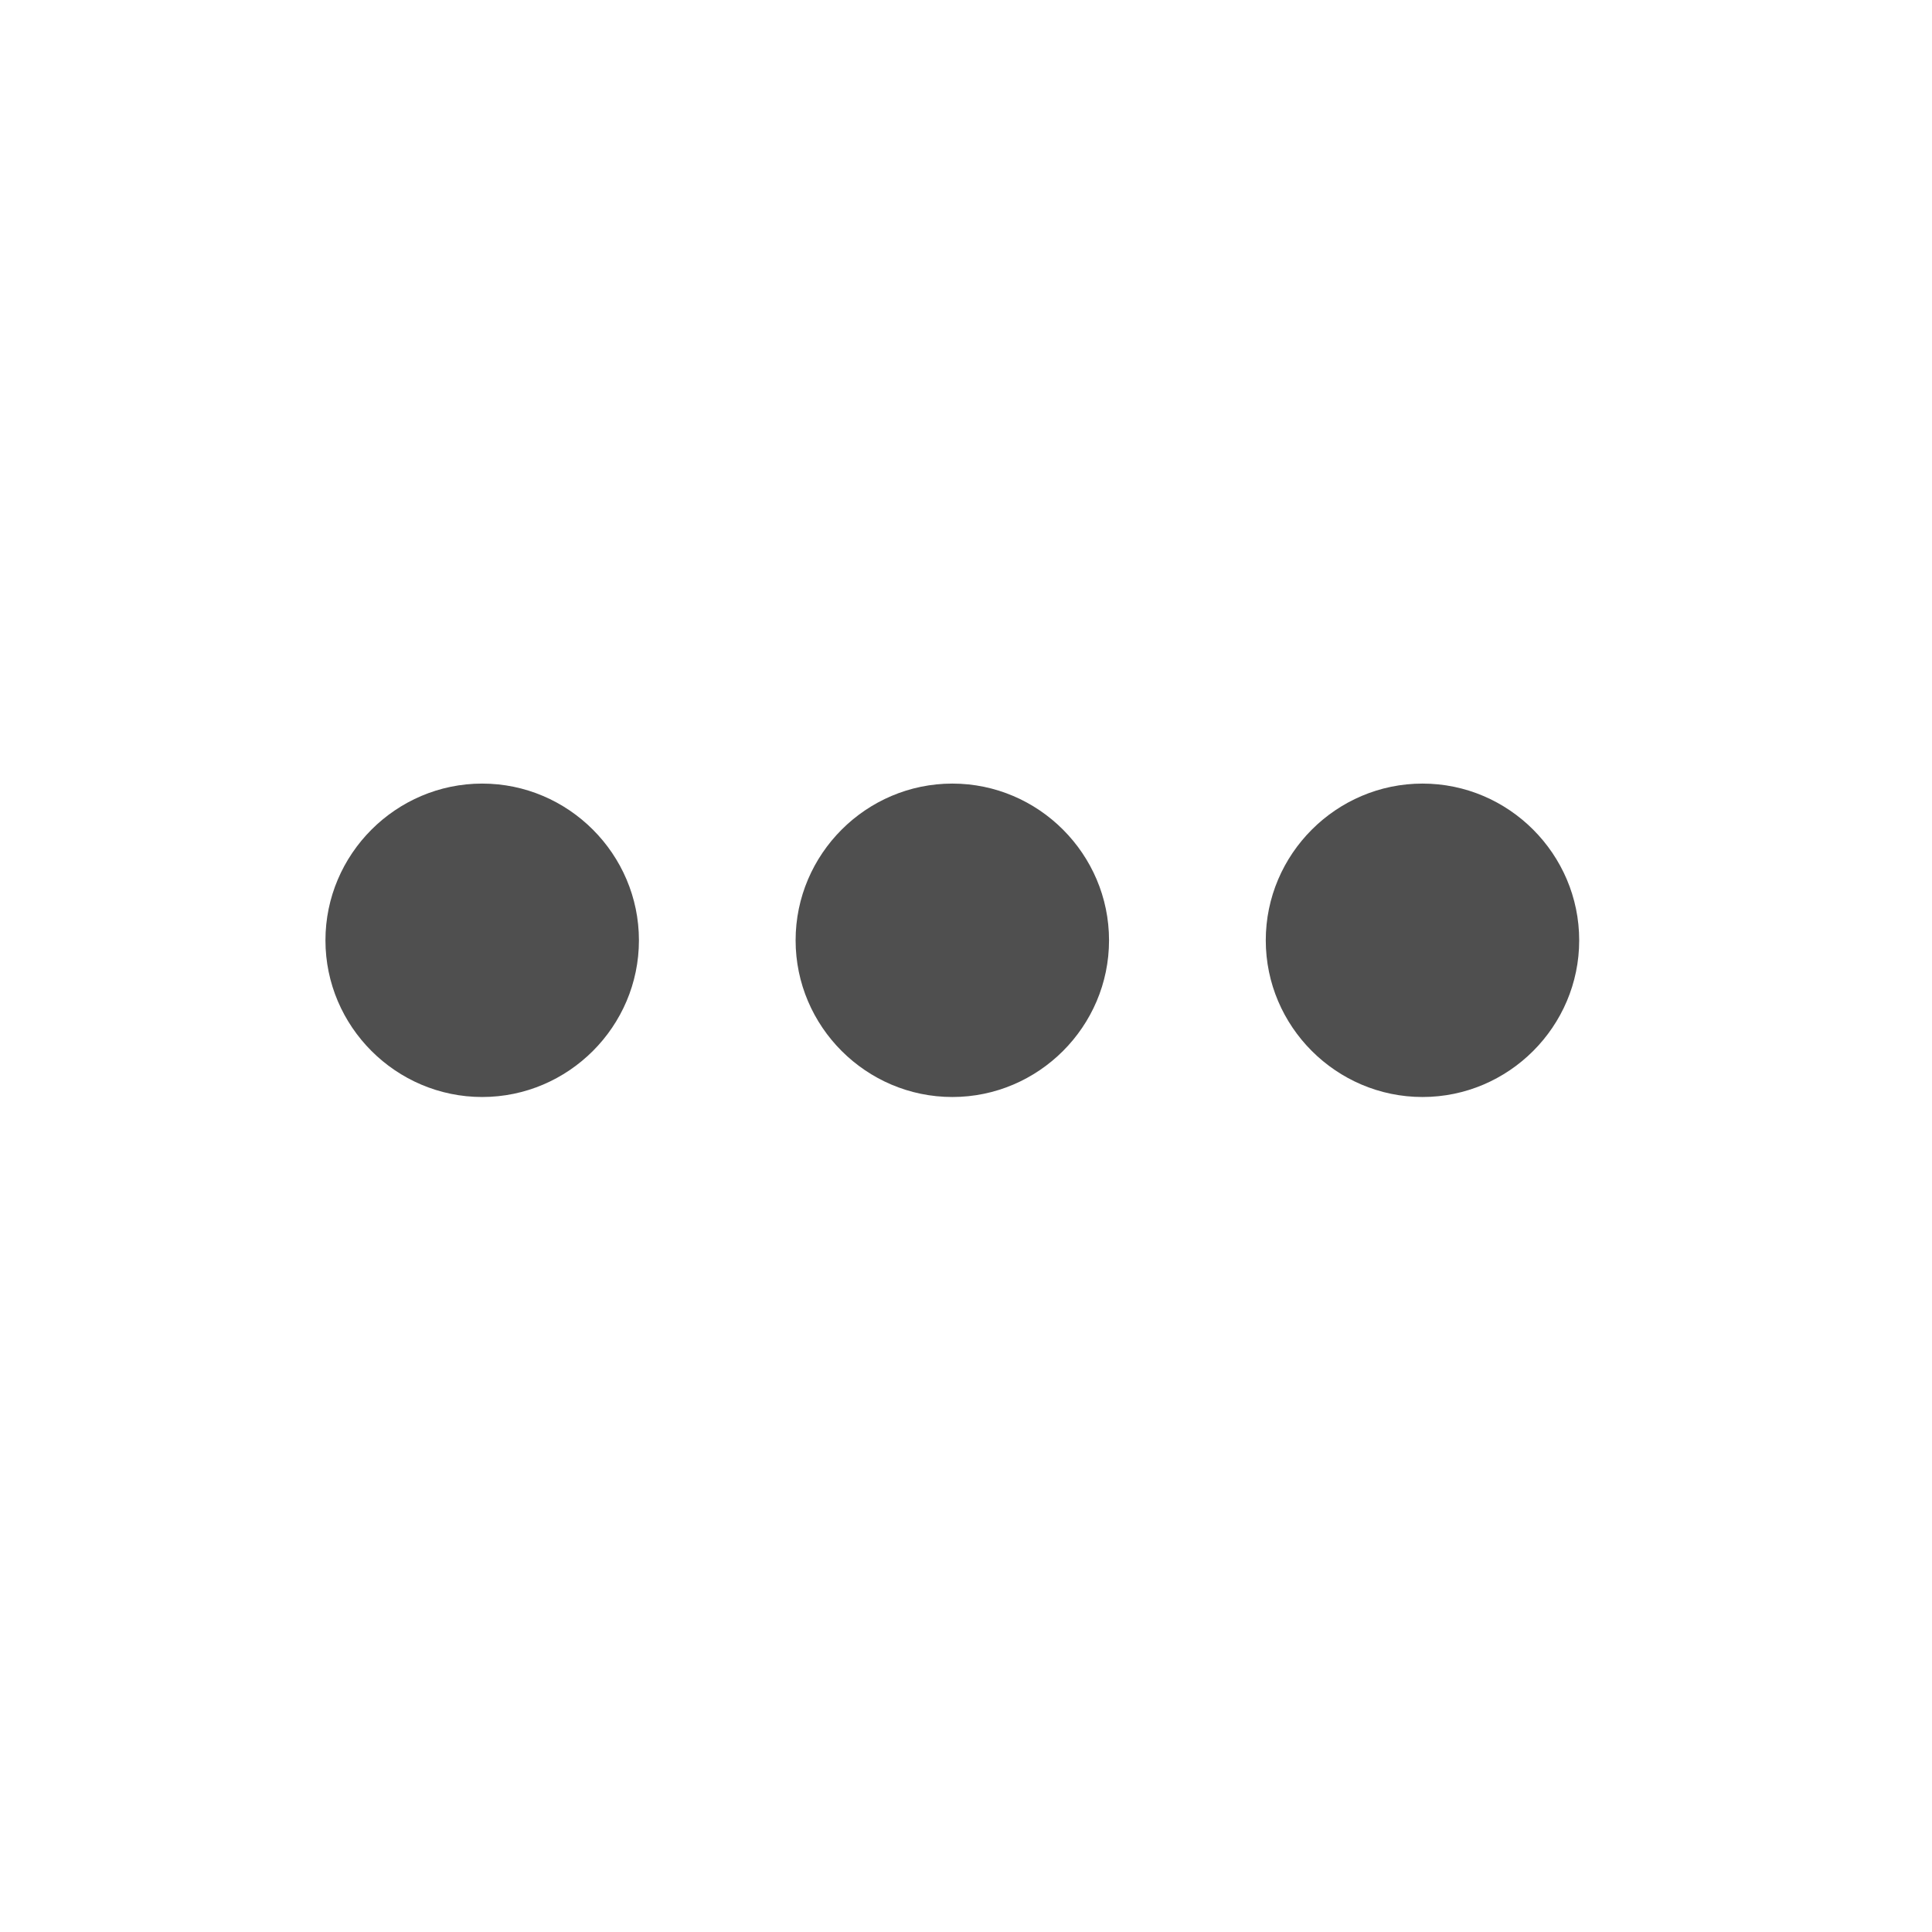
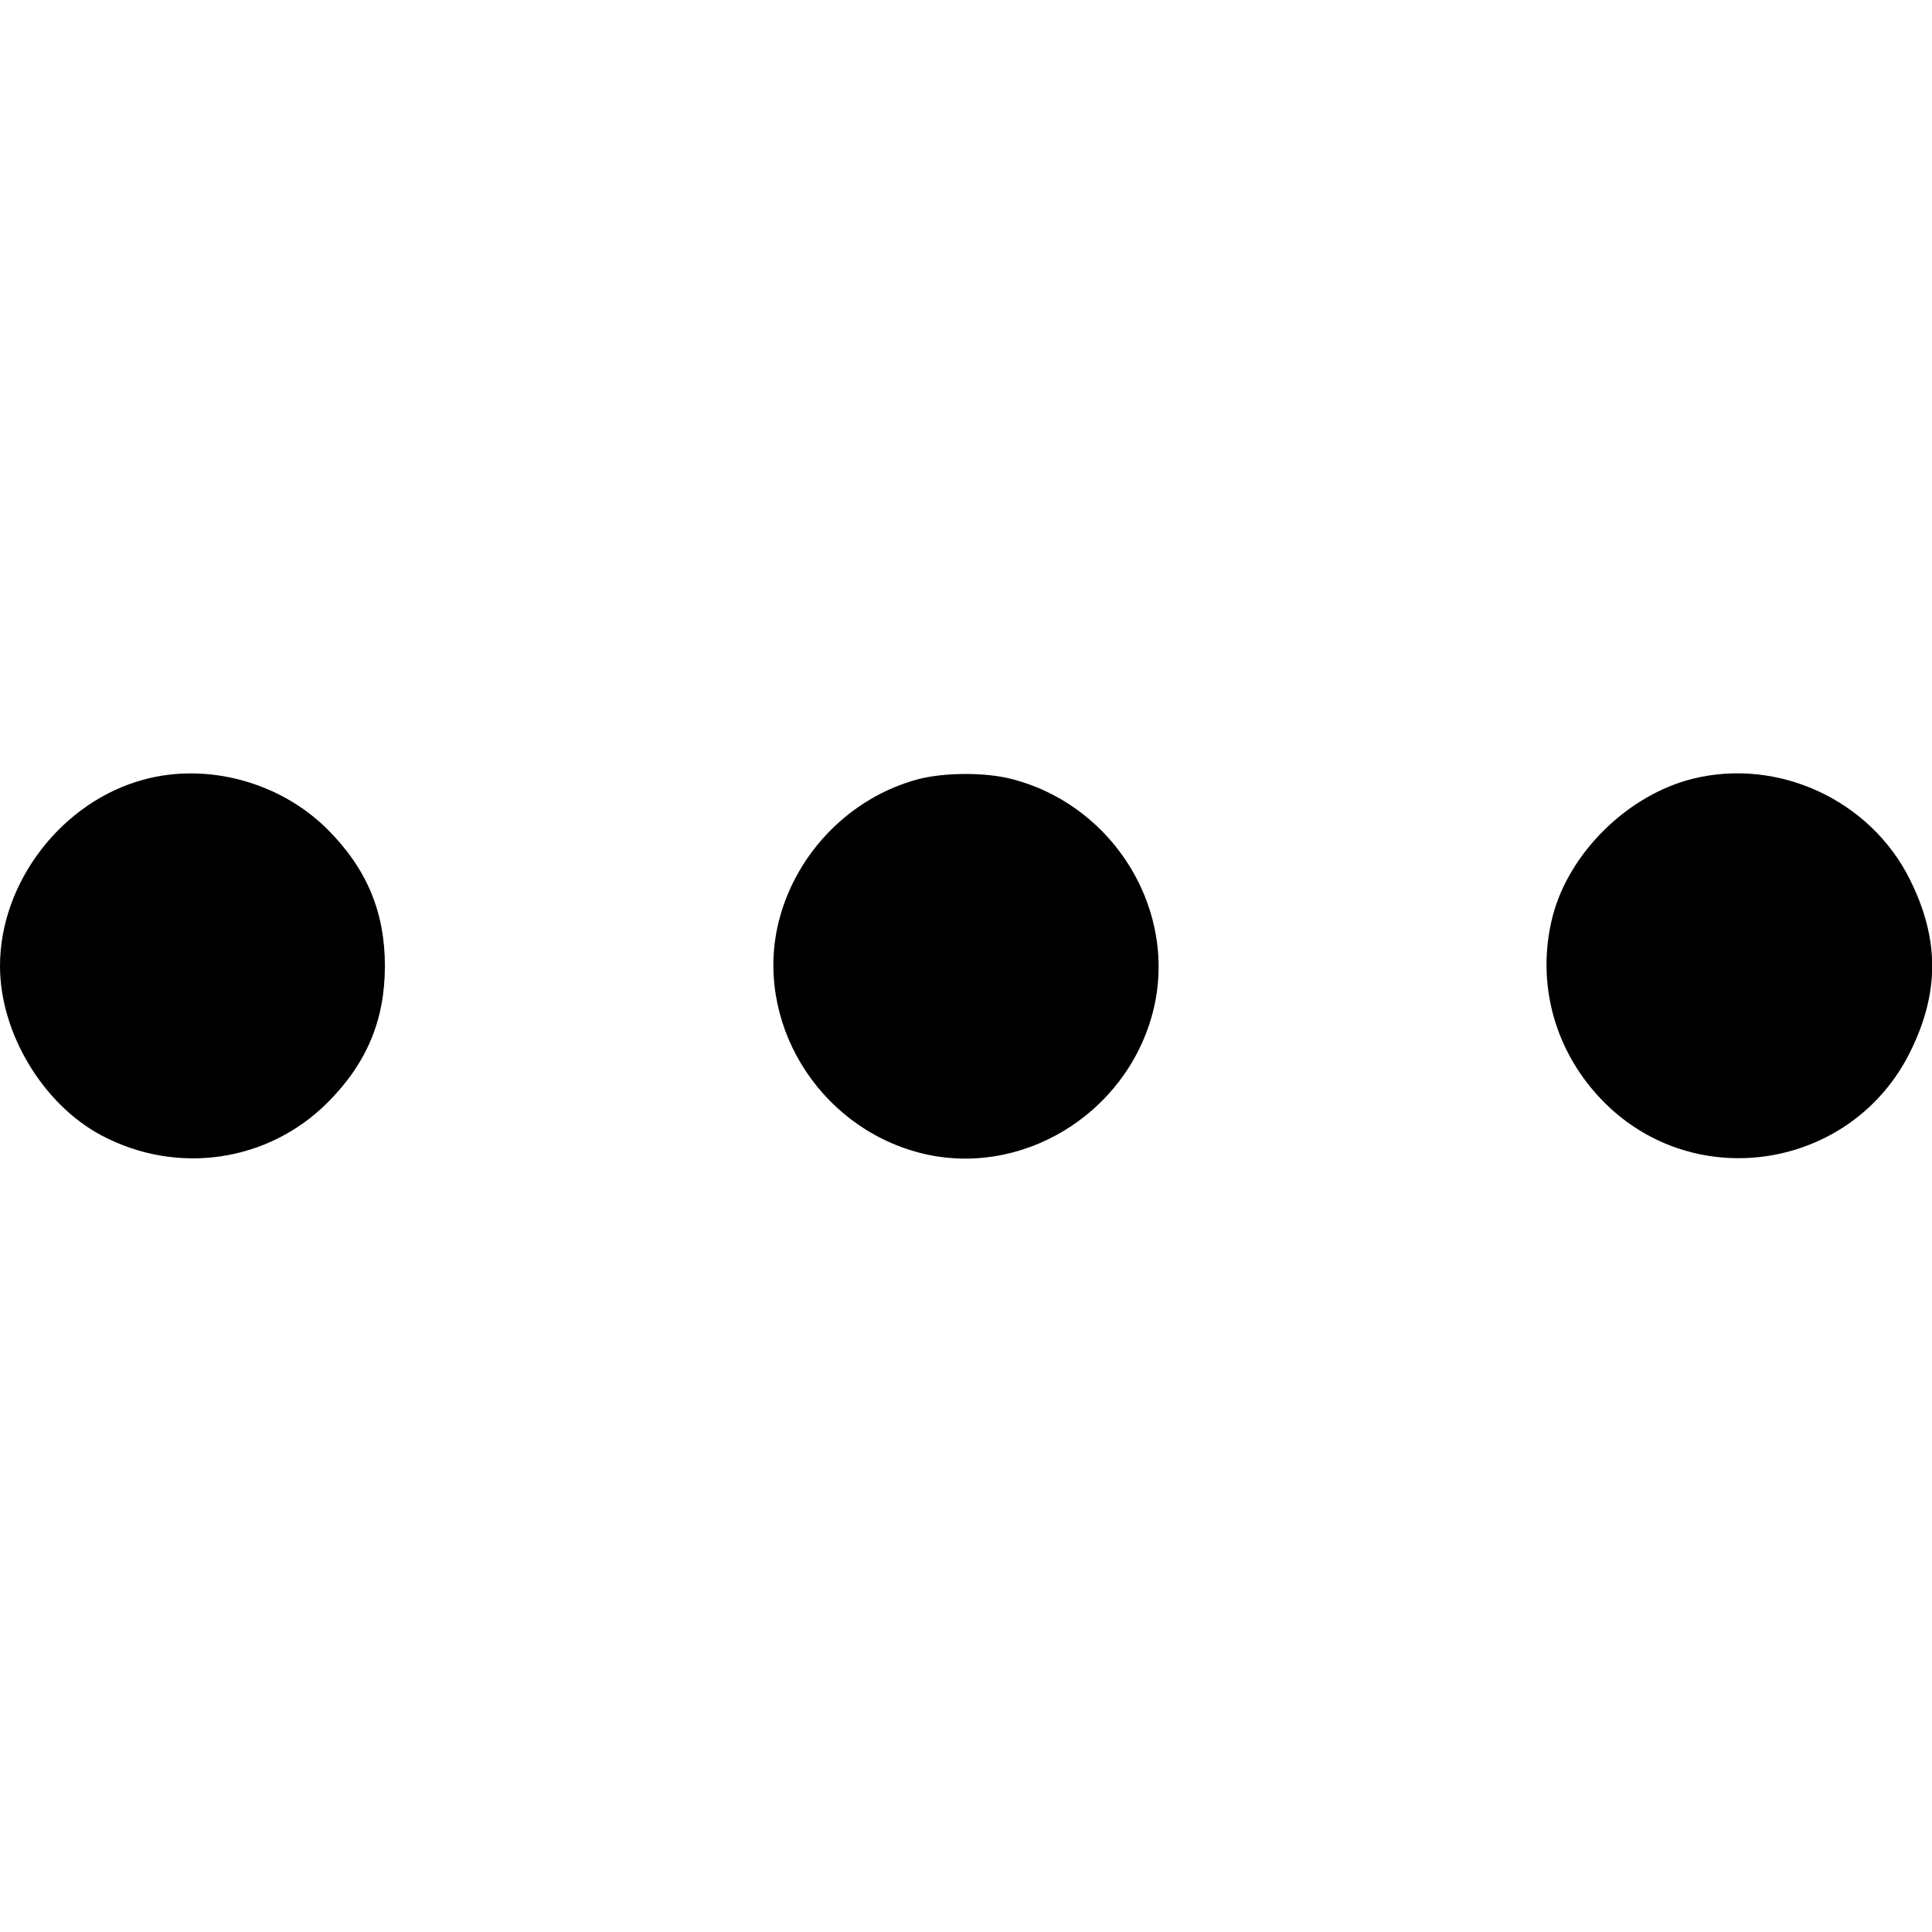
- <svg xmlns="http://www.w3.org/2000/svg" width="31" height="31" viewBox="0 0 31 31" fill="none">
-   <path fill-rule="evenodd" clip-rule="evenodd" d="M7.737 12.573C6.354 12.573 5.222 13.705 5.222 15.088C5.222 16.471 6.354 17.602 7.737 17.602C9.12 17.602 10.252 16.471 10.252 15.088C10.252 13.705 9.12 12.573 7.737 12.573ZM22.825 12.573C21.442 12.573 20.31 13.705 20.31 15.088C20.31 16.471 21.442 17.602 22.825 17.602C24.208 17.602 25.339 16.471 25.339 15.088C25.339 13.705 24.208 12.573 22.825 12.573ZM12.766 15.088C12.766 13.705 13.898 12.573 15.281 12.573C16.664 12.573 17.795 13.705 17.795 15.088C17.795 16.471 16.664 17.602 15.281 17.602C13.898 17.602 12.766 16.471 12.766 15.088Z" fill="#4F4F4F" />
+ <svg xmlns="http://www.w3.org/2000/svg" version="1.0" width="512pt" height="512pt" viewBox="0 0 512 512" preserveAspectRatio="xMidYMid meet">
+   <g transform="translate(0,512) scale(0.1,-0.1)" fill="#000000" stroke="none">
+     <path d="M381 3054 c-216 -58 -381 -271 -381 -494 0 -177 113 -366 269 -449 200 -106 441 -71 599 87 104 104 152 219 152 362 0 143 -48 258 -152 362 -125 125 -318 178 -487 132z" />
+     <path d="M2433 3055 c-179 -48 -321 -193 -368 -372 -69 -266 100 -547 372 -618 266 -69 547 100 618 372 69 266 -100 547 -372 618 -71 19 -181 18 -250 0z" />
+     <path d="M4485 3056 c-171 -43 -326 -195 -370 -363 -46 -178 5 -363 137 -495 244 -244 657 -175 810 134 78 157 78 299 0 456 -104 211 -349 325 -577 268z" />
+   </g>
</svg>
